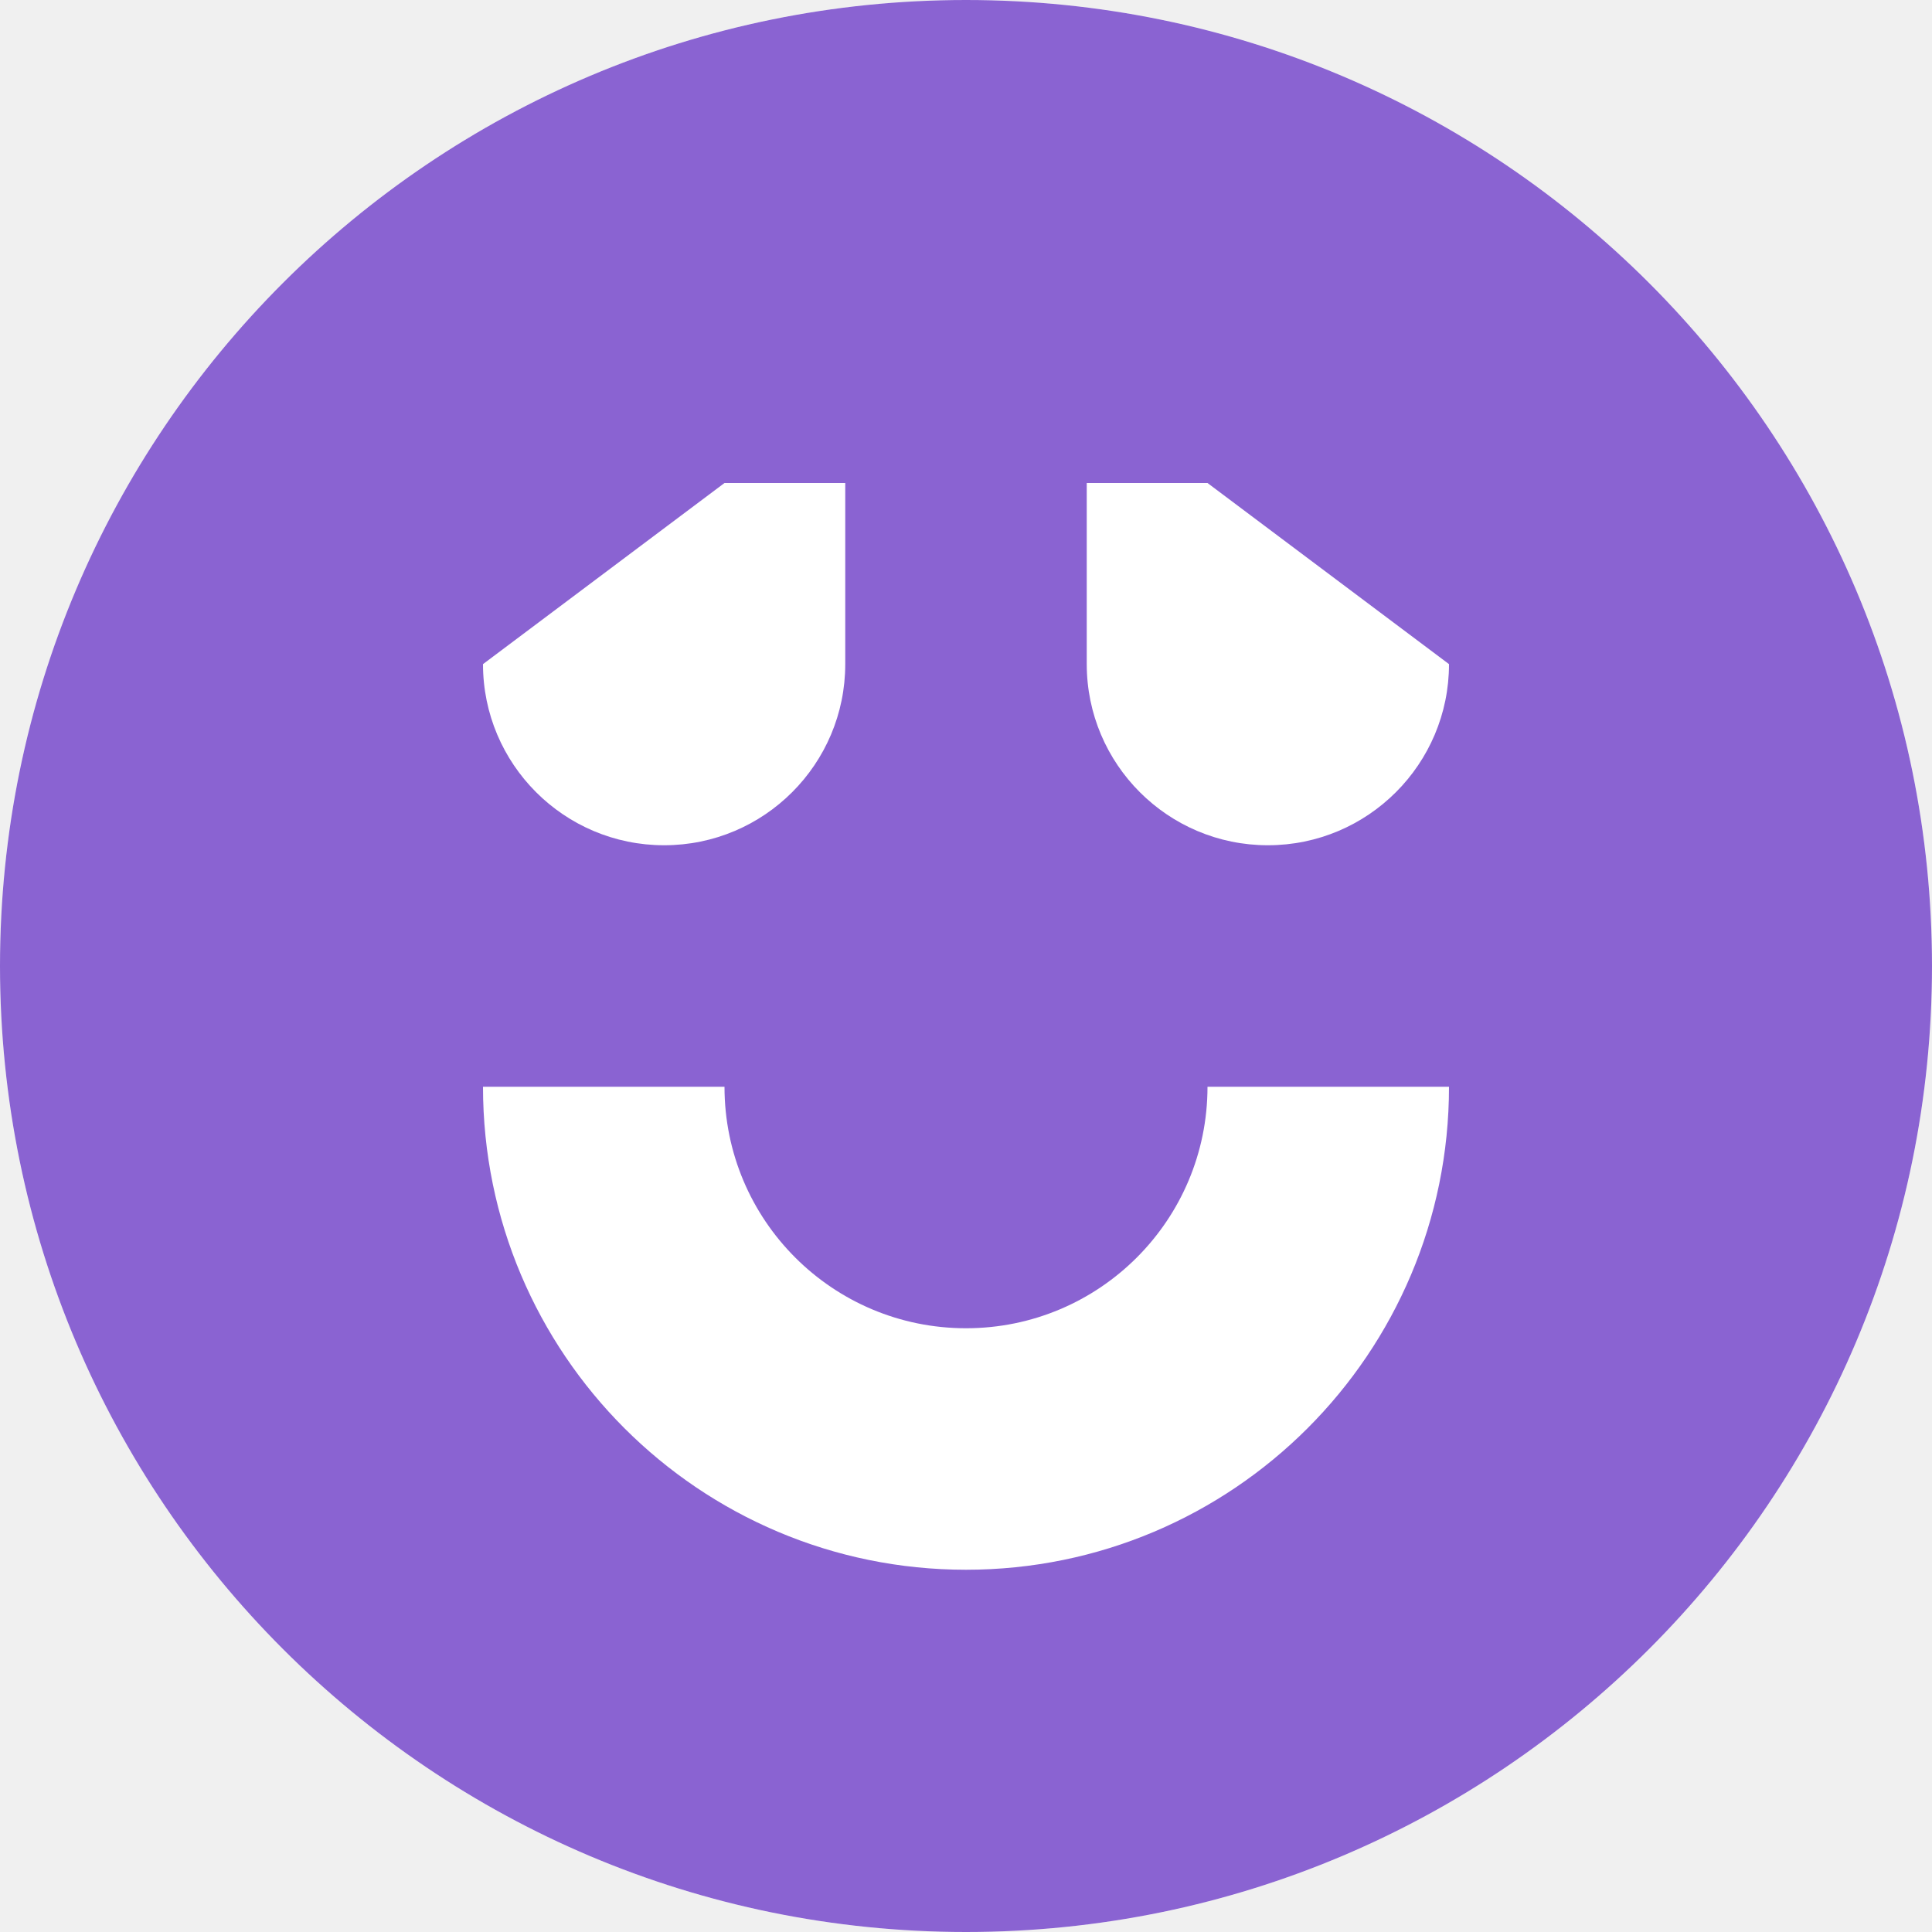
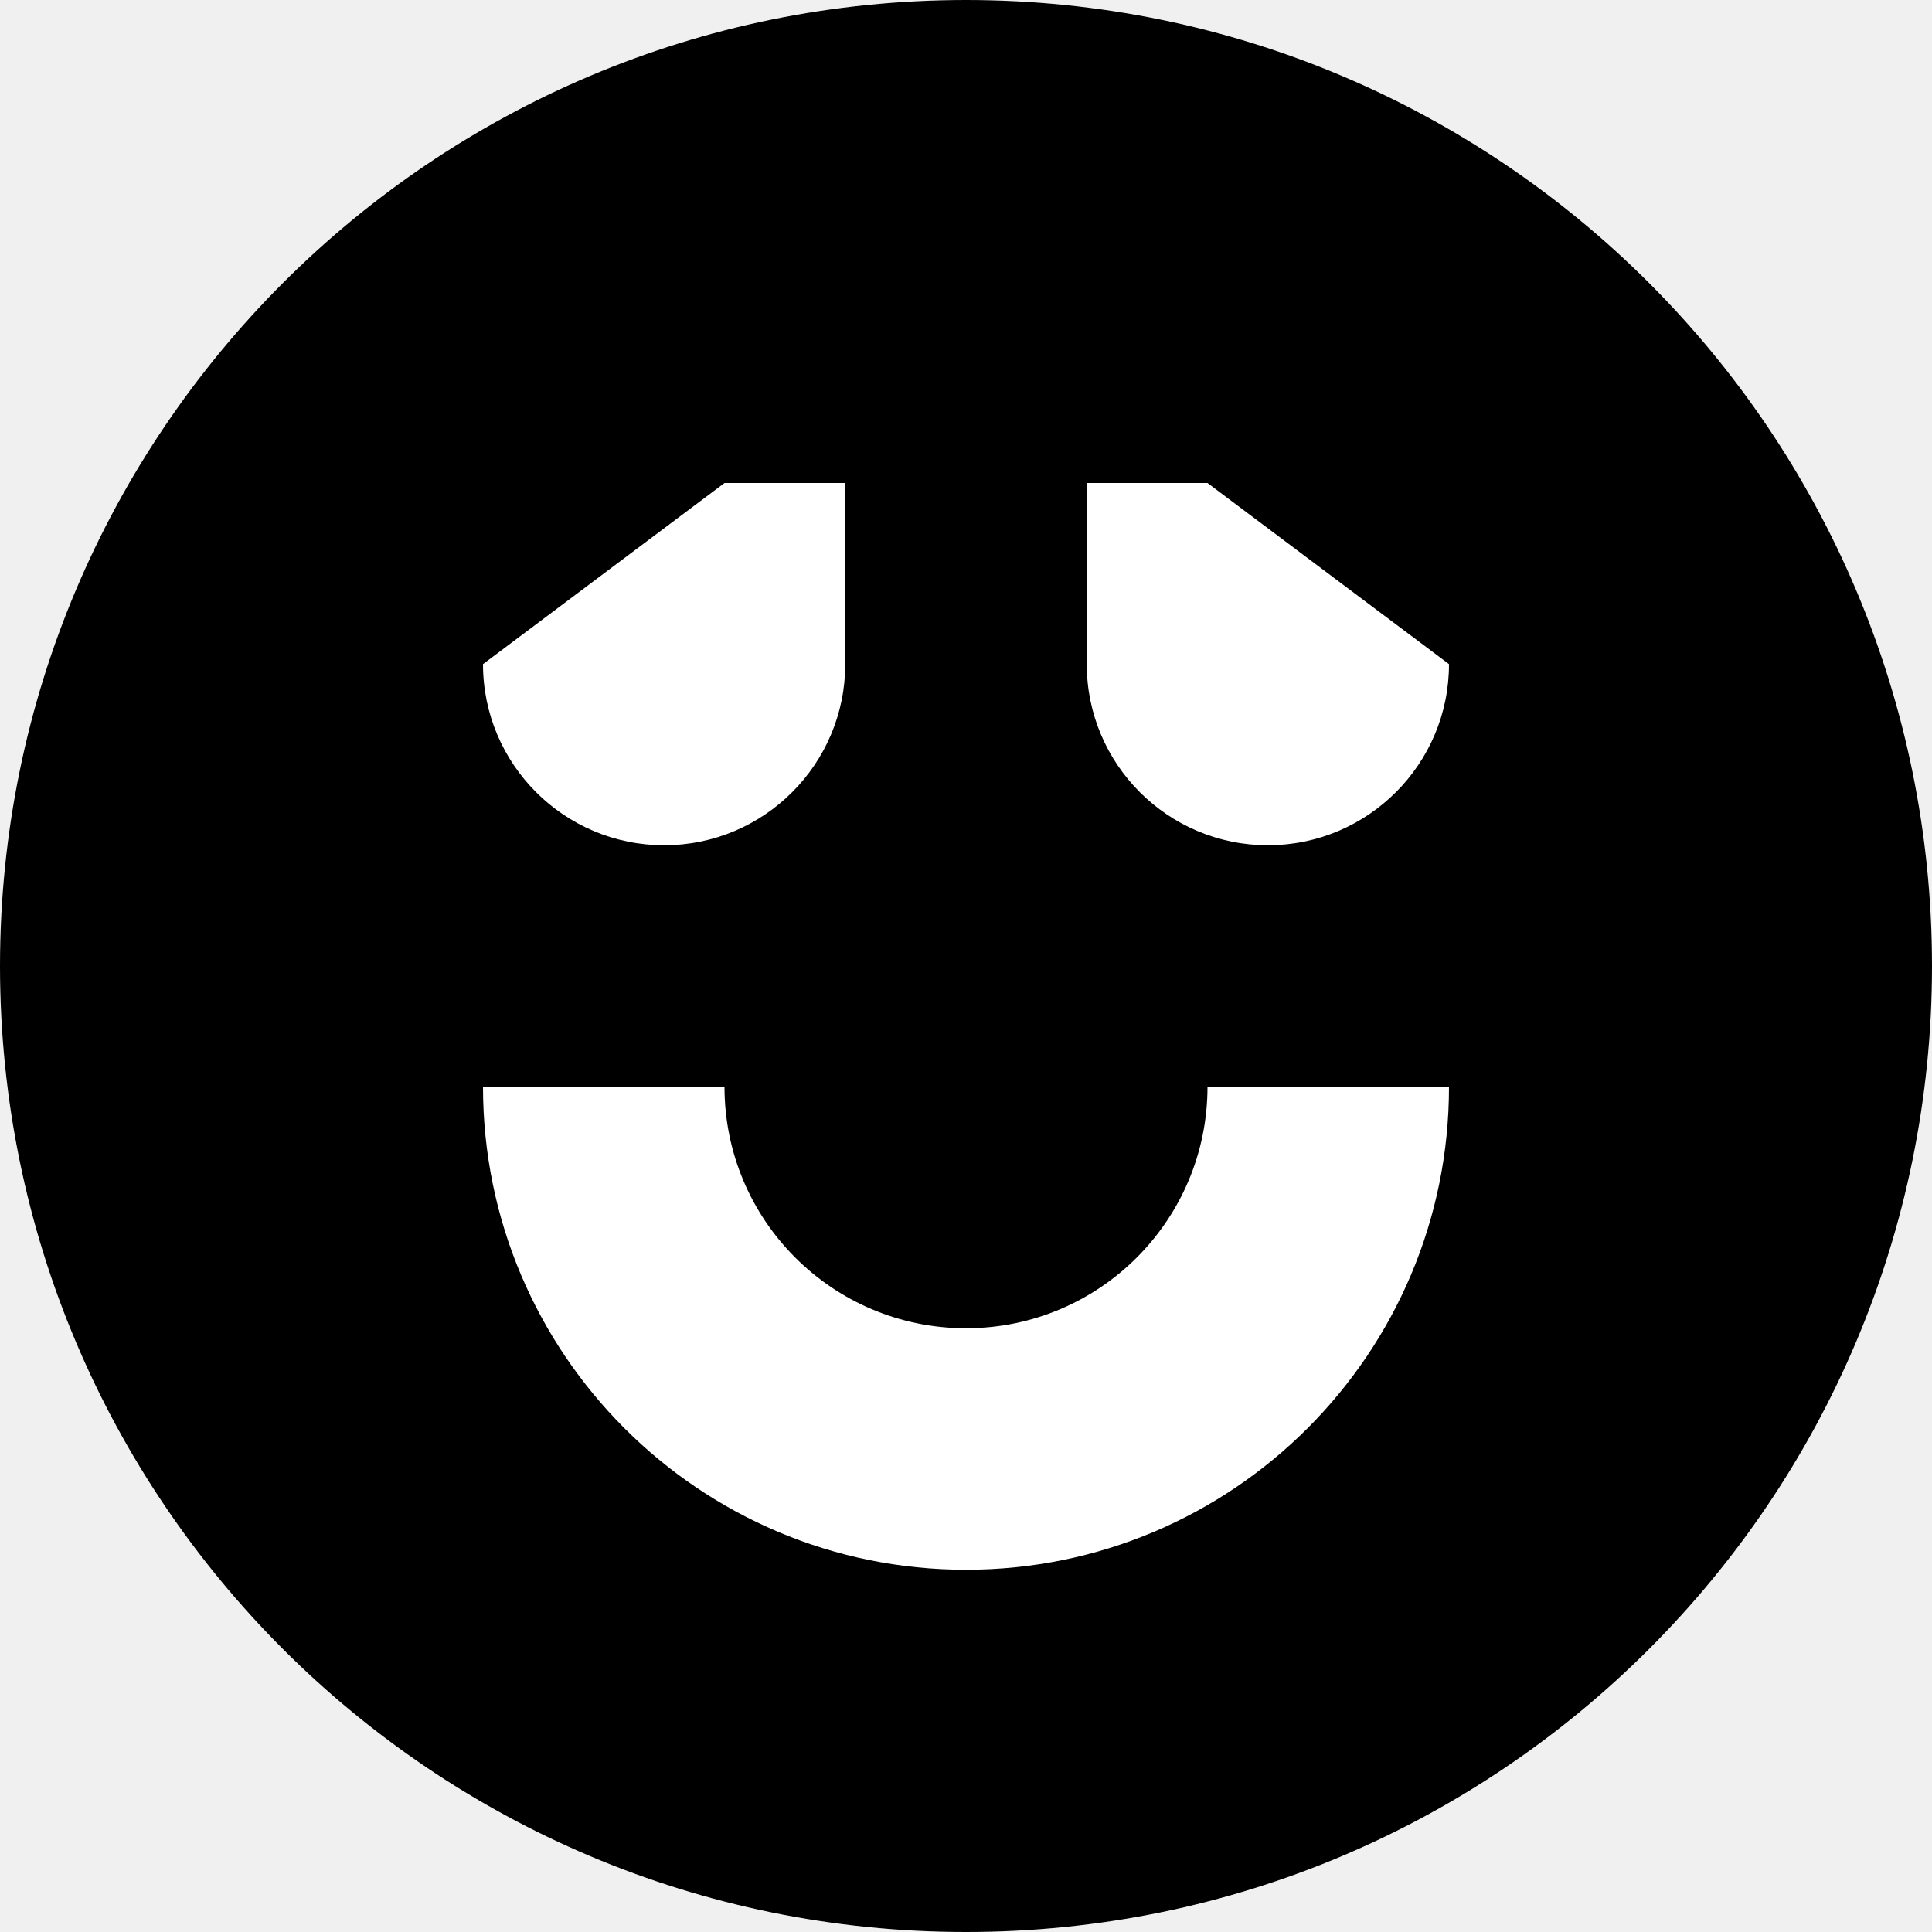
<svg xmlns="http://www.w3.org/2000/svg" viewBox="0 0 16 16" fill="none">
  <g id="SVGRepo_bgCarrier" stroke-width="0" />
  <g id="SVGRepo_tracerCarrier" stroke-linecap="round" stroke-linejoin="round" />
  <g id="SVGRepo_iconCarrier">
    <circle cx="8" cy="8" r="8" fill="white" />
-     <path fill-rule="evenodd" clip-rule="evenodd" d="M8 16C12.418 16 16 12.418 16 8C16 3.582 12.418 0 8 0C3.582 0 0 3.582 0 8C0 12.418 3.582 16 8 16ZM7 4H6L4 5.5C4 6.328 4.672 7 5.5 7C6.328 7 7 6.328 7 5.5V4ZM10 4H9V5.5C9 6.328 9.672 7 10.5 7C11.328 7 12 6.328 12 5.5L10 4ZM8 11C6.895 11 6 10.105 6 9H4C4 11.209 5.791 13 8 13C10.209 13 12 11.209 12 9H10C10 10.105 9.105 11 8 11Z" fill="#8A63D2" />
+     <path fill-rule="evenodd" clip-rule="evenodd" d="M8 16C12.418 16 16 12.418 16 8C16 3.582 12.418 0 8 0C3.582 0 0 3.582 0 8C0 12.418 3.582 16 8 16ZM7 4H6L4 5.5C4 6.328 4.672 7 5.5 7C6.328 7 7 6.328 7 5.5V4ZM10 4H9V5.5C9 6.328 9.672 7 10.5 7C11.328 7 12 6.328 12 5.5L10 4ZM8 11C6.895 11 6 10.105 6 9H4C4 11.209 5.791 13 8 13C10.209 13 12 11.209 12 9H10C10 10.105 9.105 11 8 11Z" fill="#000" />
  </g>
</svg>
